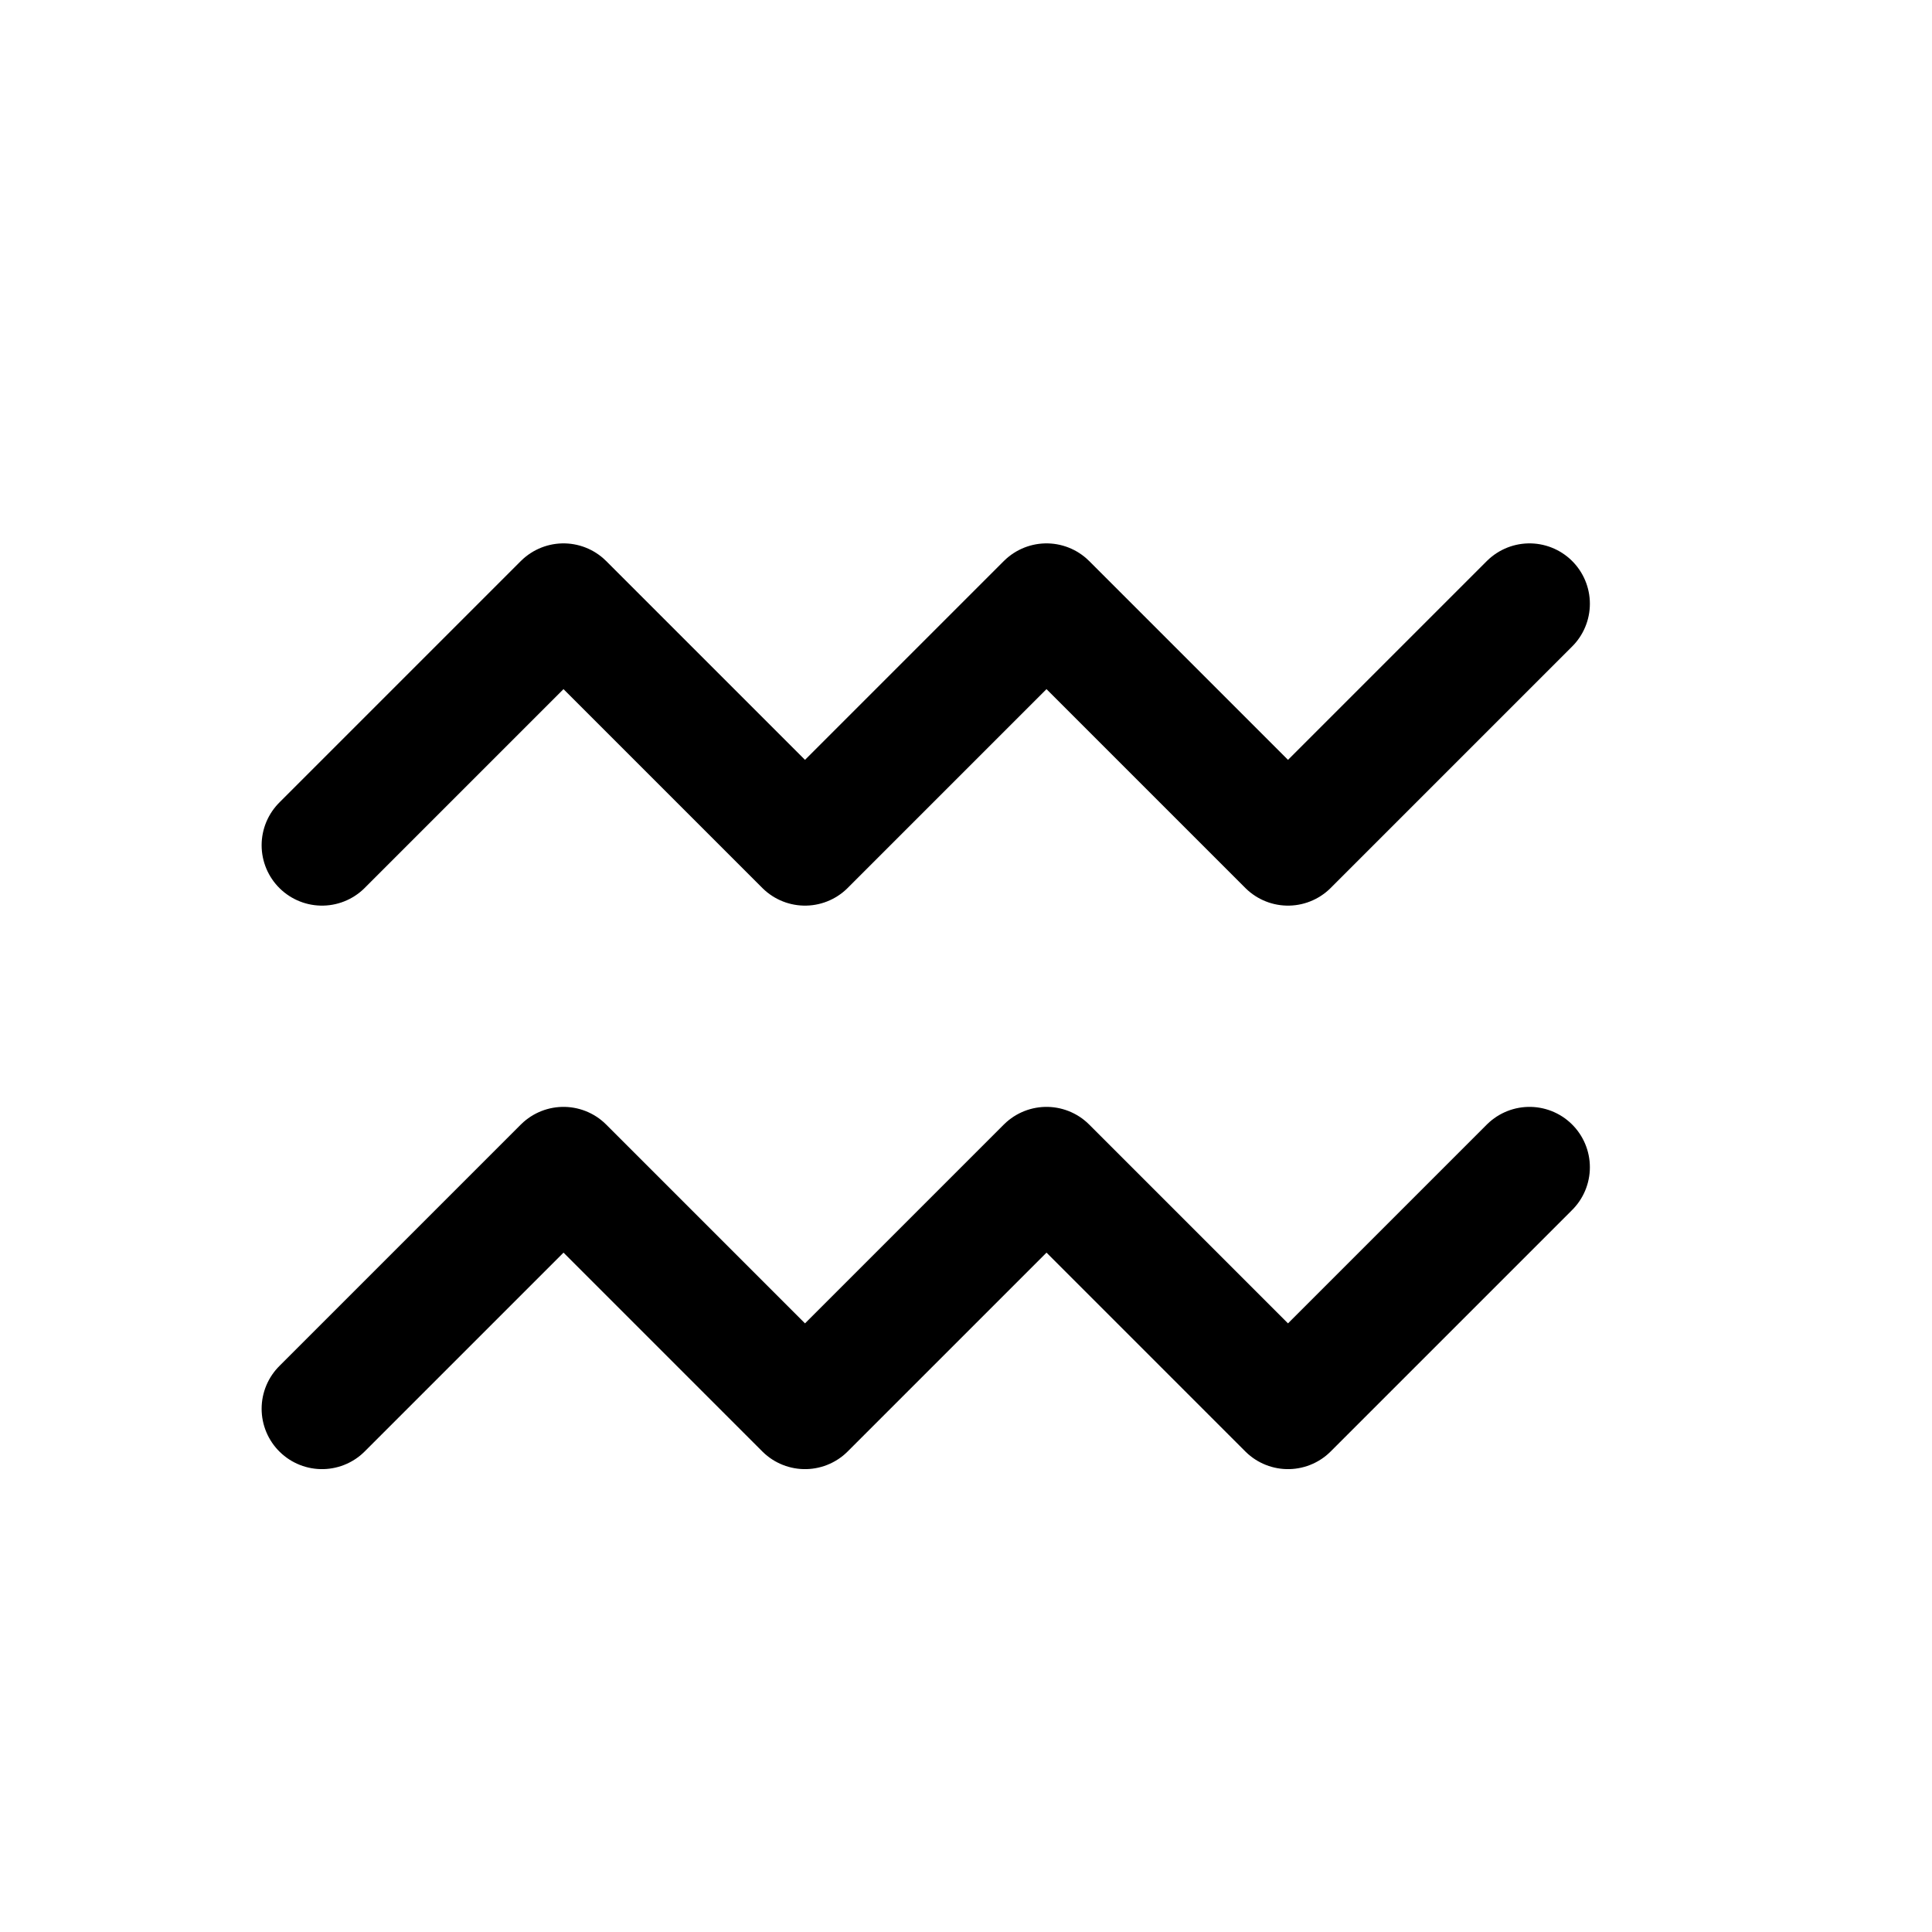
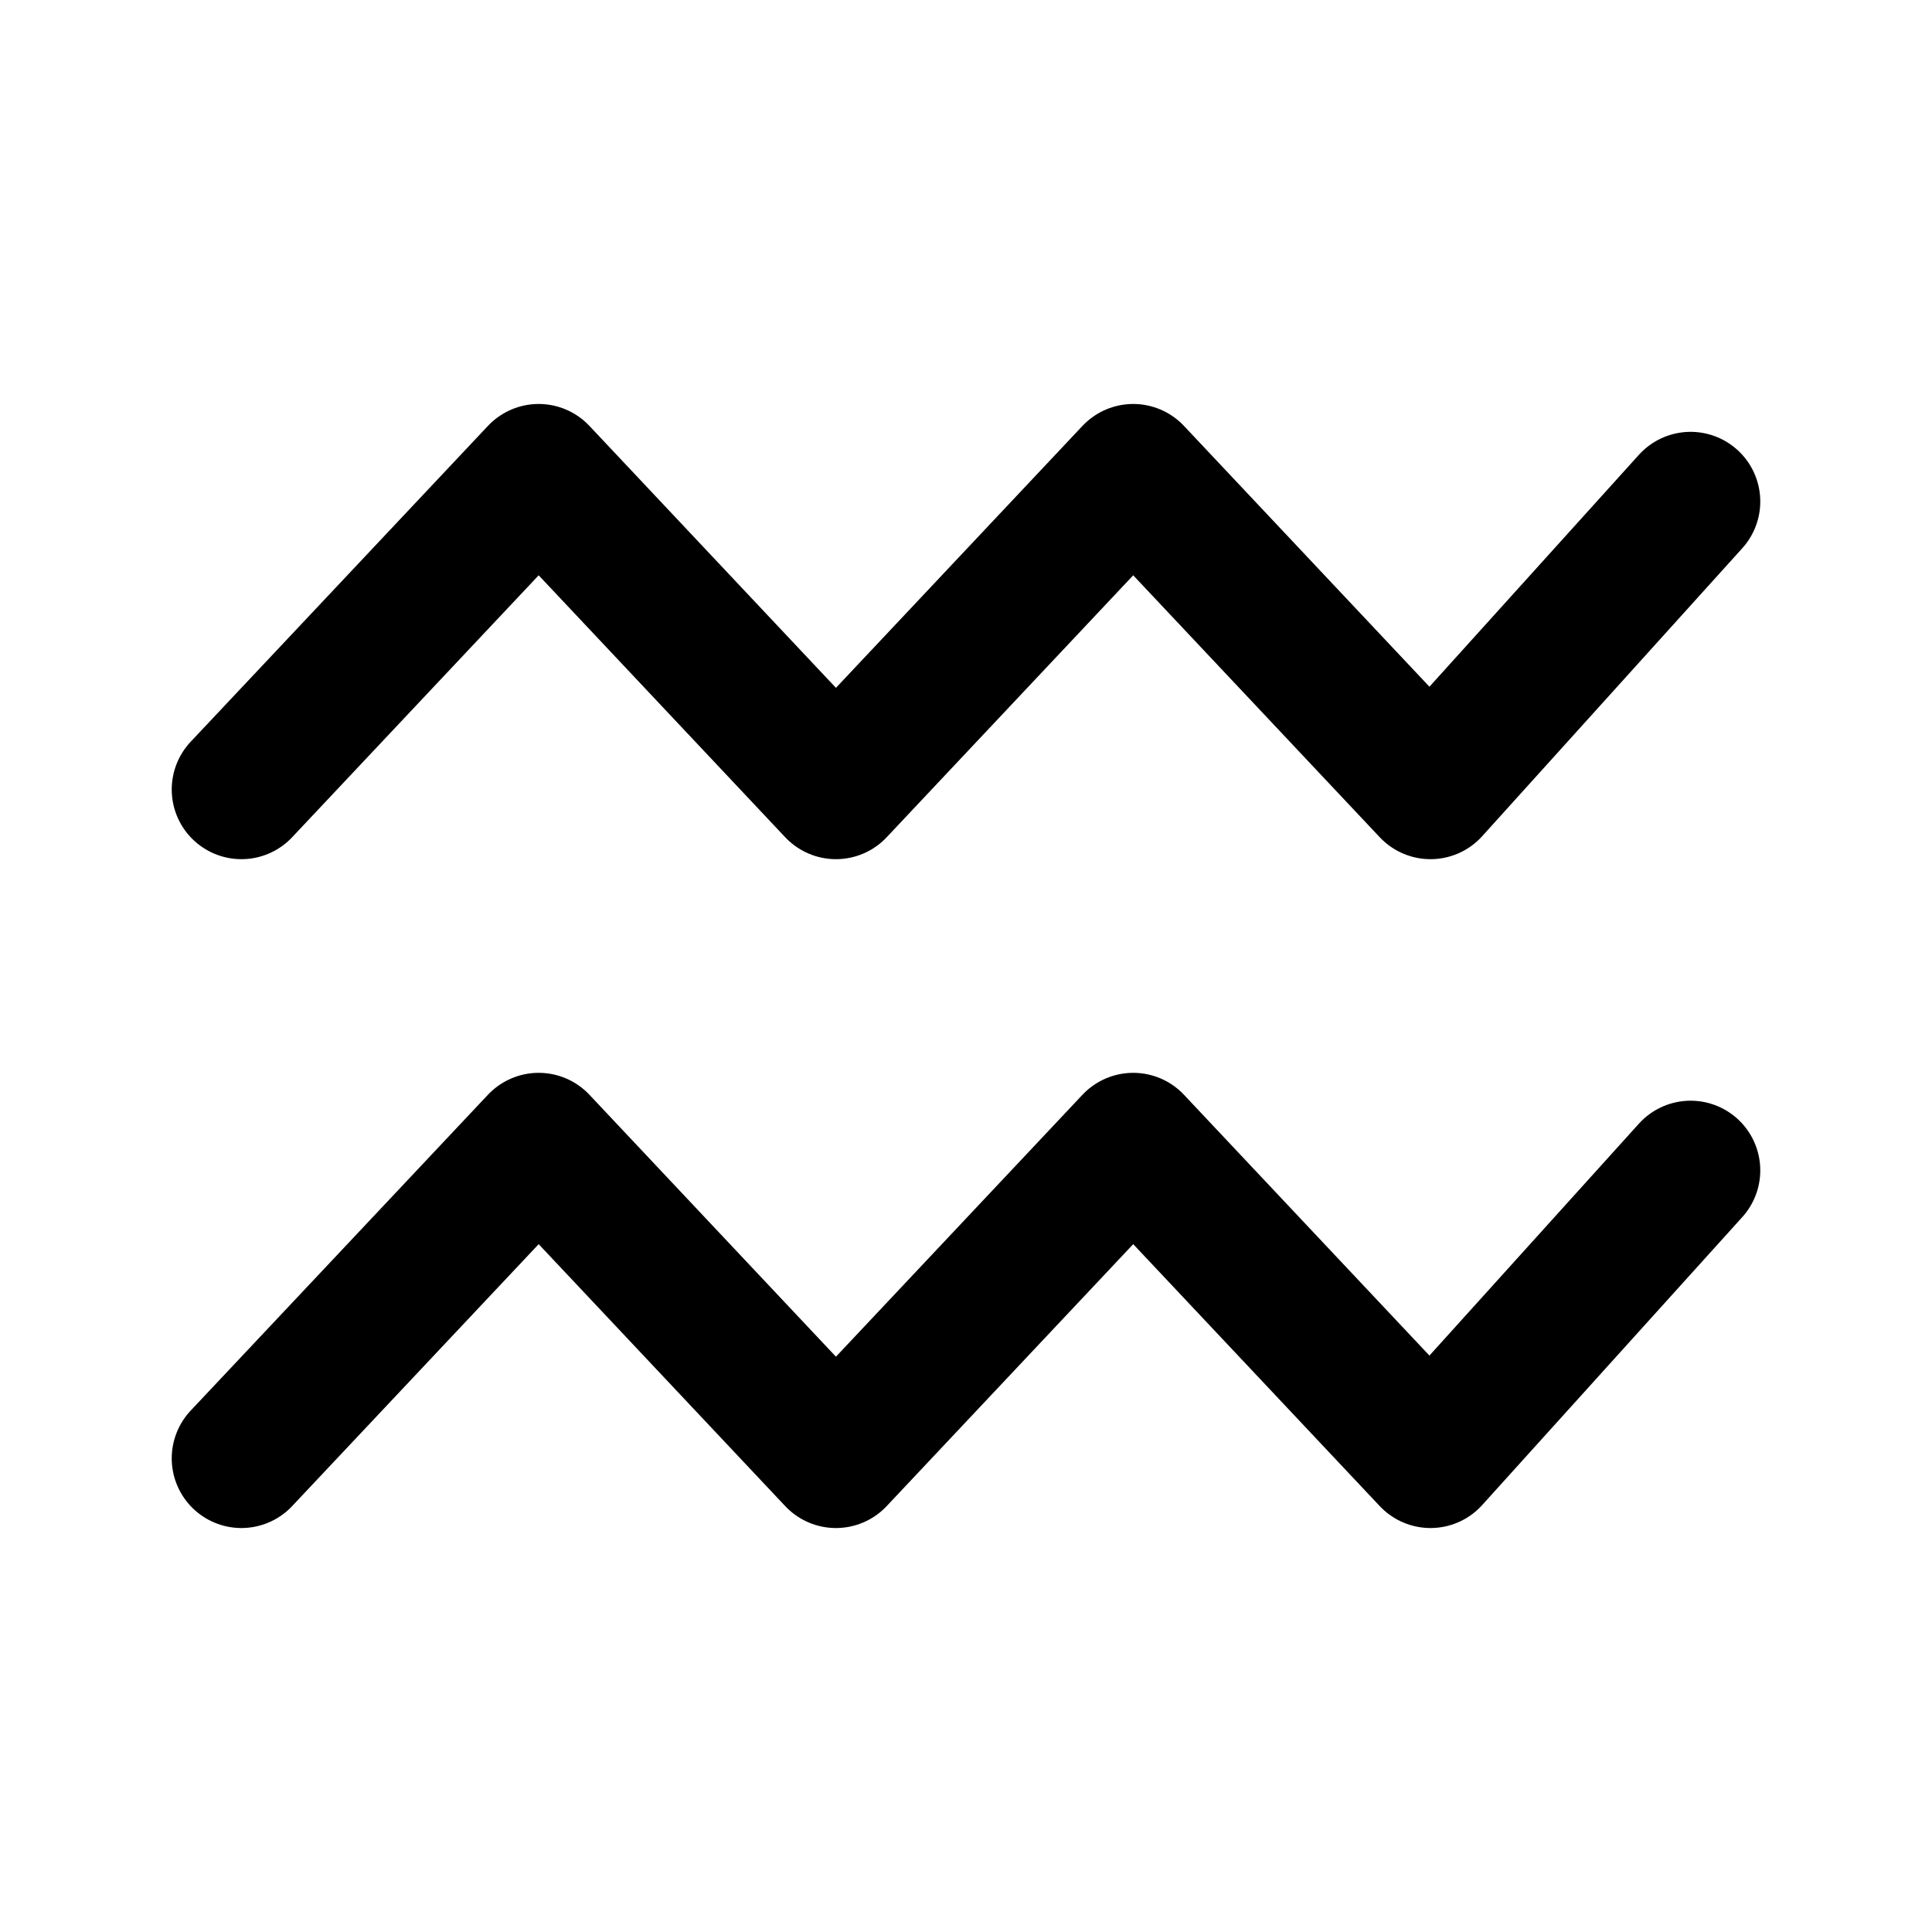
<svg xmlns="http://www.w3.org/2000/svg" width="24" height="24" viewBox="0 0 24 24" fill="none" stroke="currentColor" stroke-width="1.5" stroke-linecap="round" stroke-linejoin="round" aria-hidden="true">
-   <path d="M4 10.5 L7 7.5 L10 10.5 L13 7.5 L16 10.5 L19 7.5" />
-   <path d="M4 17.5 L7 14.5 L10 17.5 L13 14.5 L16 17.5 L19 14.5" />
+   <g transform="matrix(1.154 0 0 1.154 -1.848 -1.848)">
+     <path d="M4.2 10.1 L7.4 6.7 L10.6 10.1 L13.8 6.7 L17 10.1 L19.8 7" />
+     <path d="M4.2 17.3 L7.4 13.9 L10.6 17.3 L13.8 13.9 L17 17.3 L19.8 14.2" />
+   </g>
</svg>
